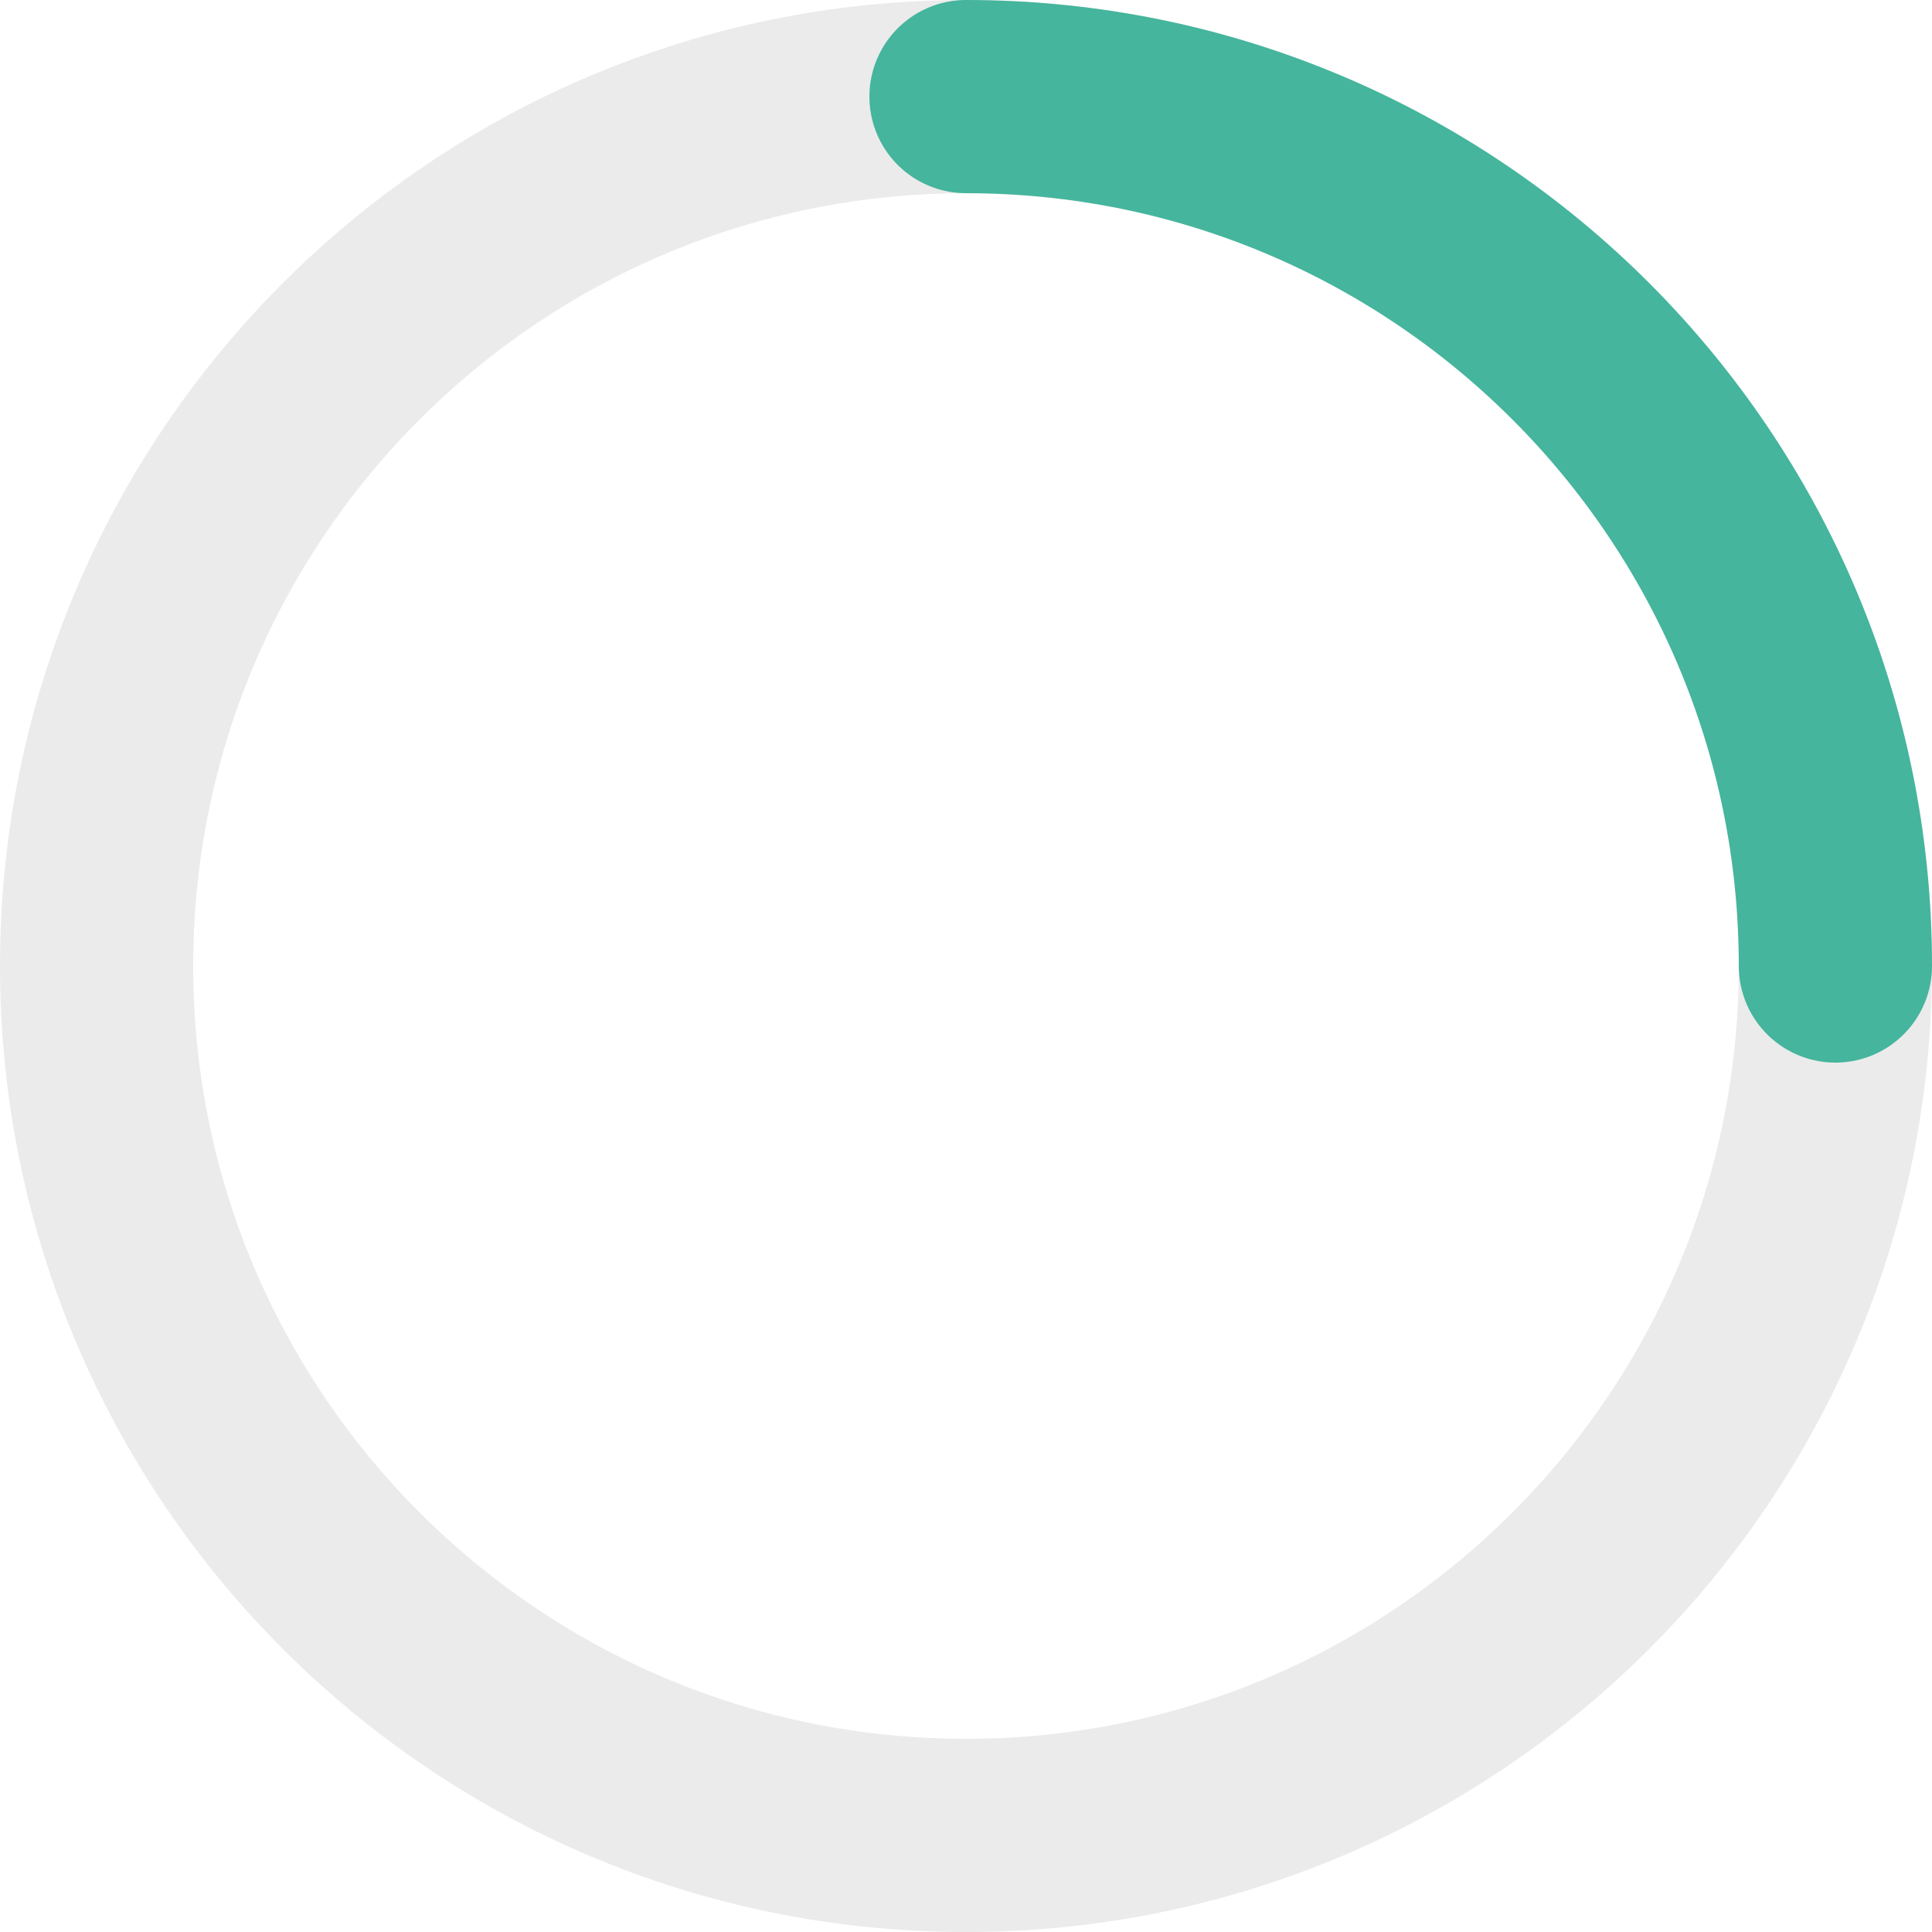
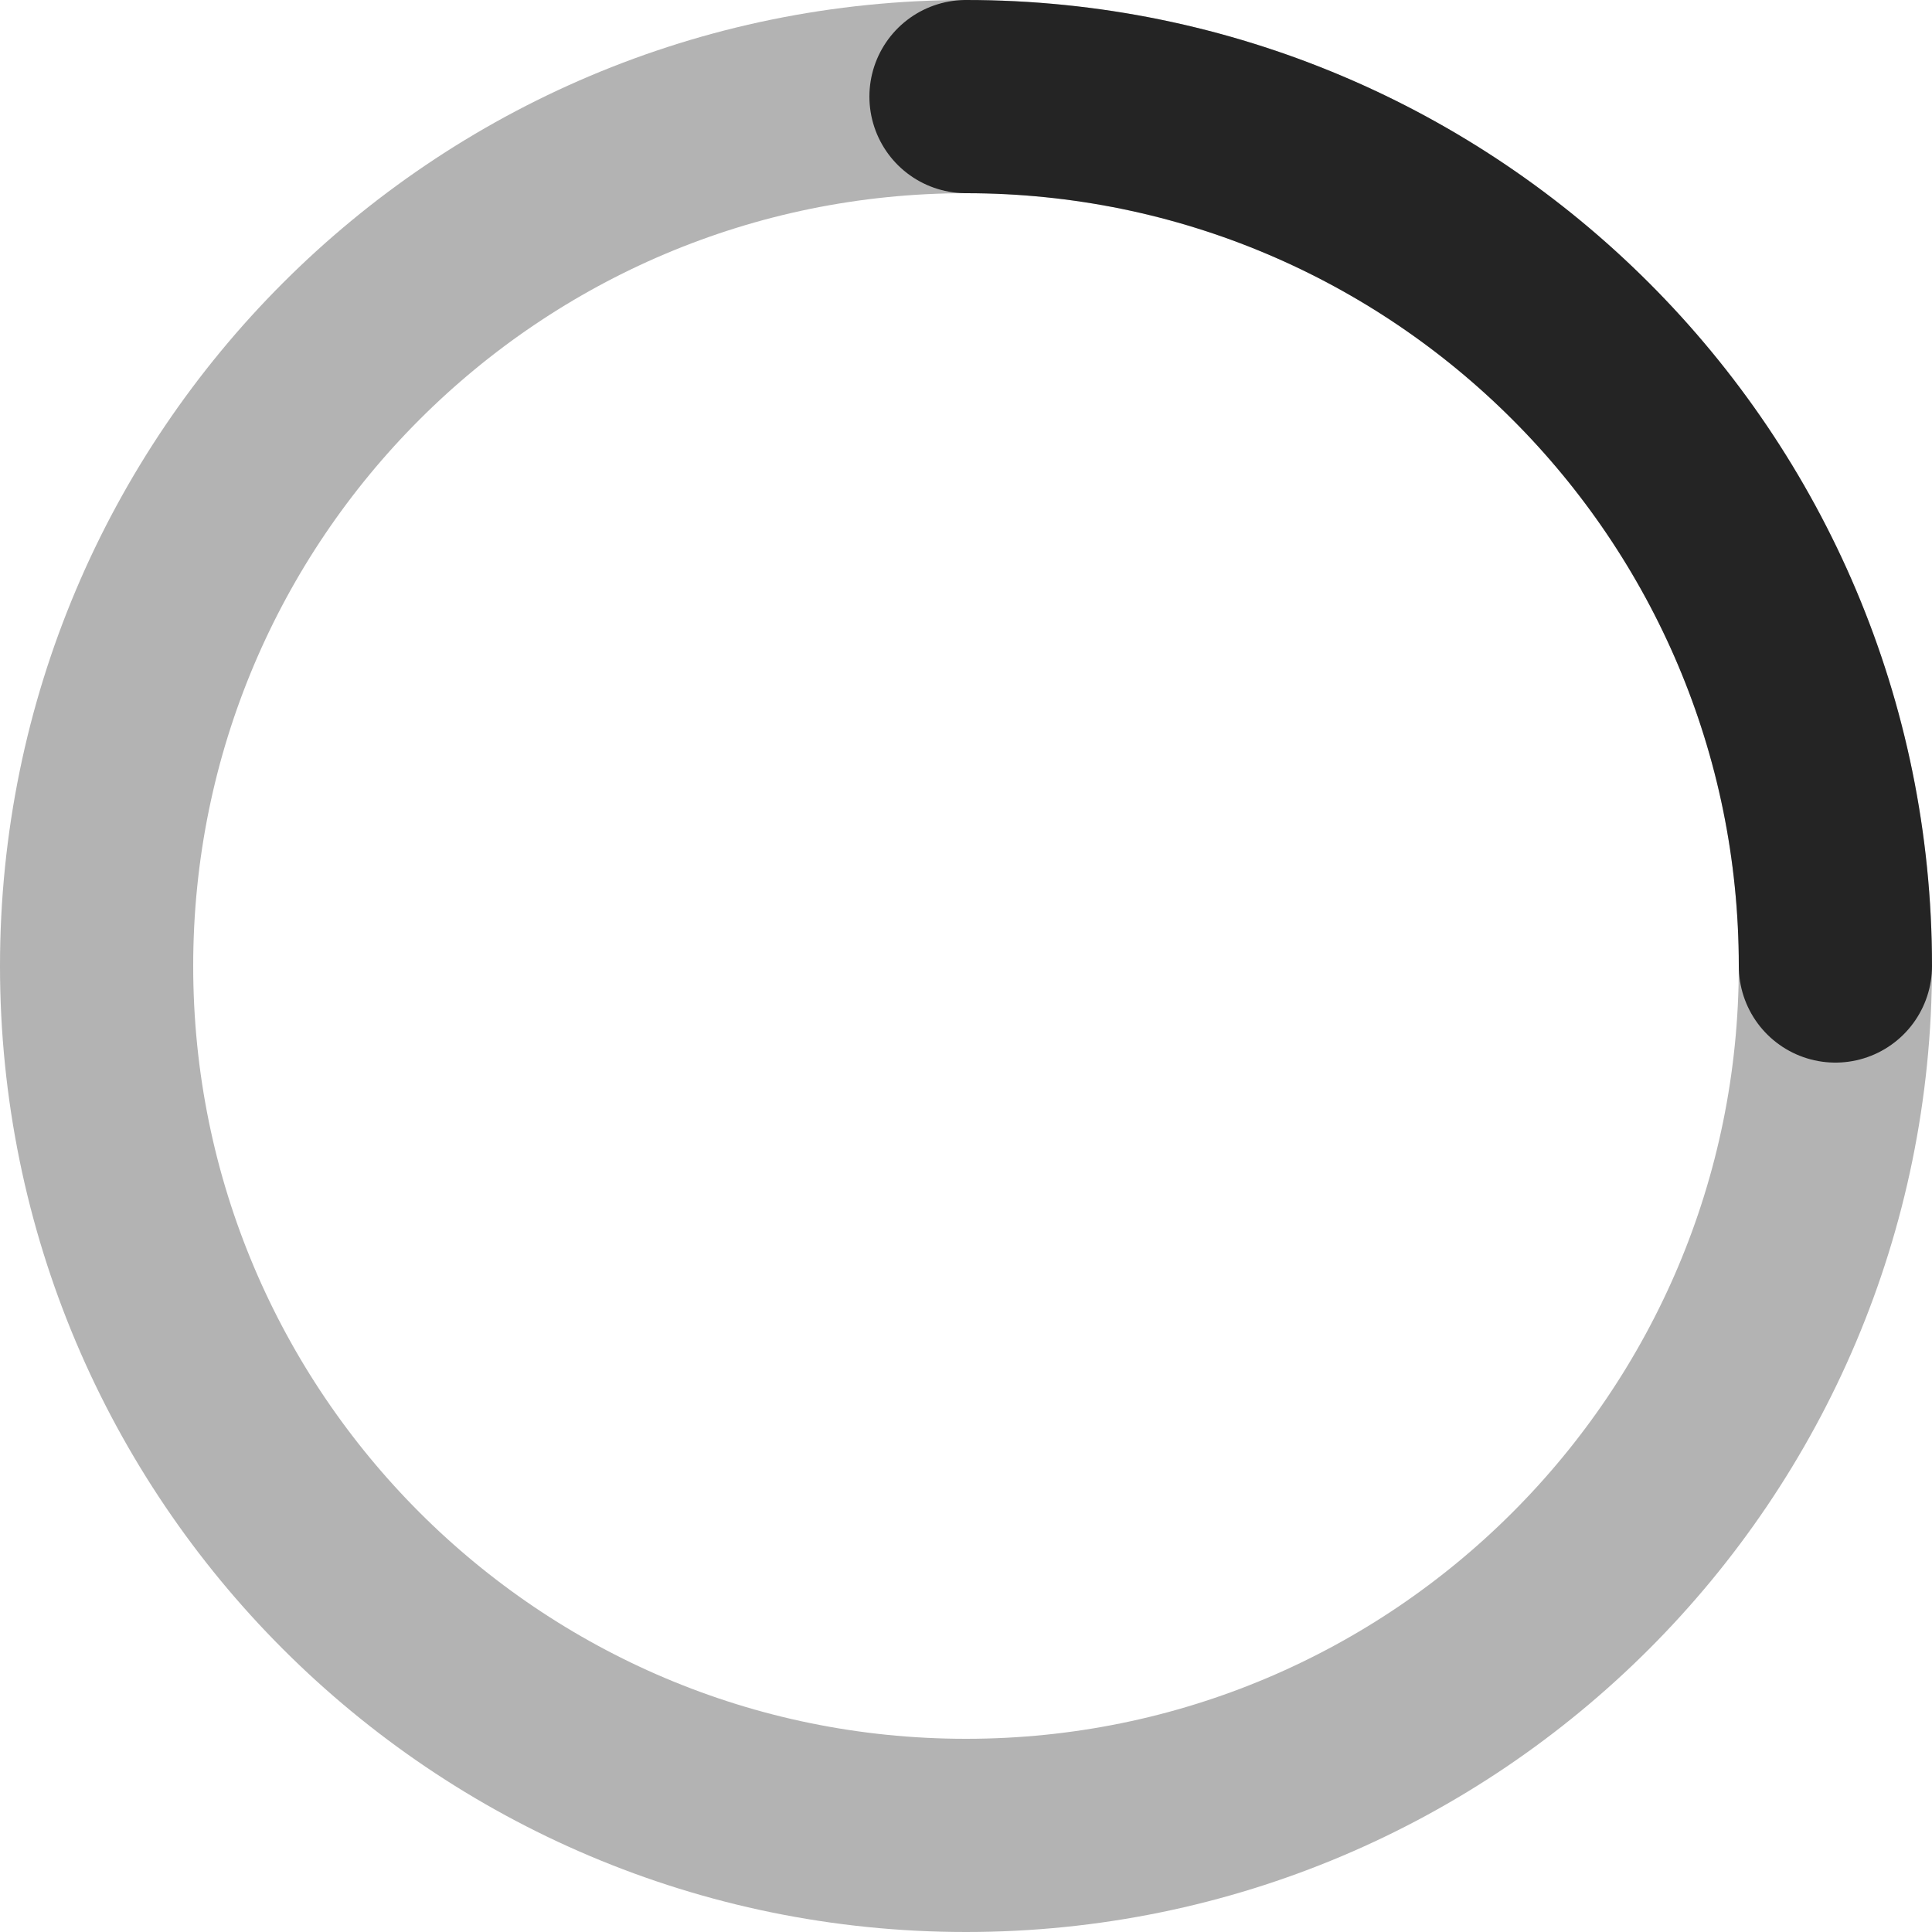
- <svg xmlns="http://www.w3.org/2000/svg" xmlns:xlink="http://www.w3.org/1999/xlink" width="80px" height="80px" viewBox="0 0 80 80" version="1.1">
-   <g stroke="none" stroke-width="1" fill="none" fill-rule="evenodd">
-     <circle id="Oval" stroke-opacity="0.3" stroke="#BABABA" stroke-width="8" cx="40" cy="40" r="36" />
-     <path d="M76,40 C76,20.118 59.882,4 40,4" id="Path" stroke-opacity="0.8" stroke="#1CA889" stroke-width="8" stroke-linecap="round">
-       <animateTransform xlink:href="#Path" attributeName="transform" attributeType="XML" type="rotate" from="0 40 40" to="360 40 40" dur=".85s" begin="0s" repeatCount="indefinite" fill="freeze" />
+ <svg xmlns="http://www.w3.org/2000/svg" xmlns:xlink="http://www.w3.org/1999/xlink" viewBox="0 0 80 80">
+   <g fill="none" fill-rule="evenodd" stroke="currentColor" stroke-width="8">
+     <circle stroke-opacity=".3" cx="40" cy="40" r="36" />
+     <path d="M76 40C76 20.118 59.882 4 40 4" id="prefix__a" stroke-opacity=".8" stroke-linecap="round">
+       <animateTransform xlink:href="#prefix__a" attributeName="transform" attributeType="XML" type="rotate" from="0 40 40" to="360 40 40" dur=".85s" begin="0s" repeatCount="indefinite" fill="freeze" />
    </path>
  </g>
</svg>
